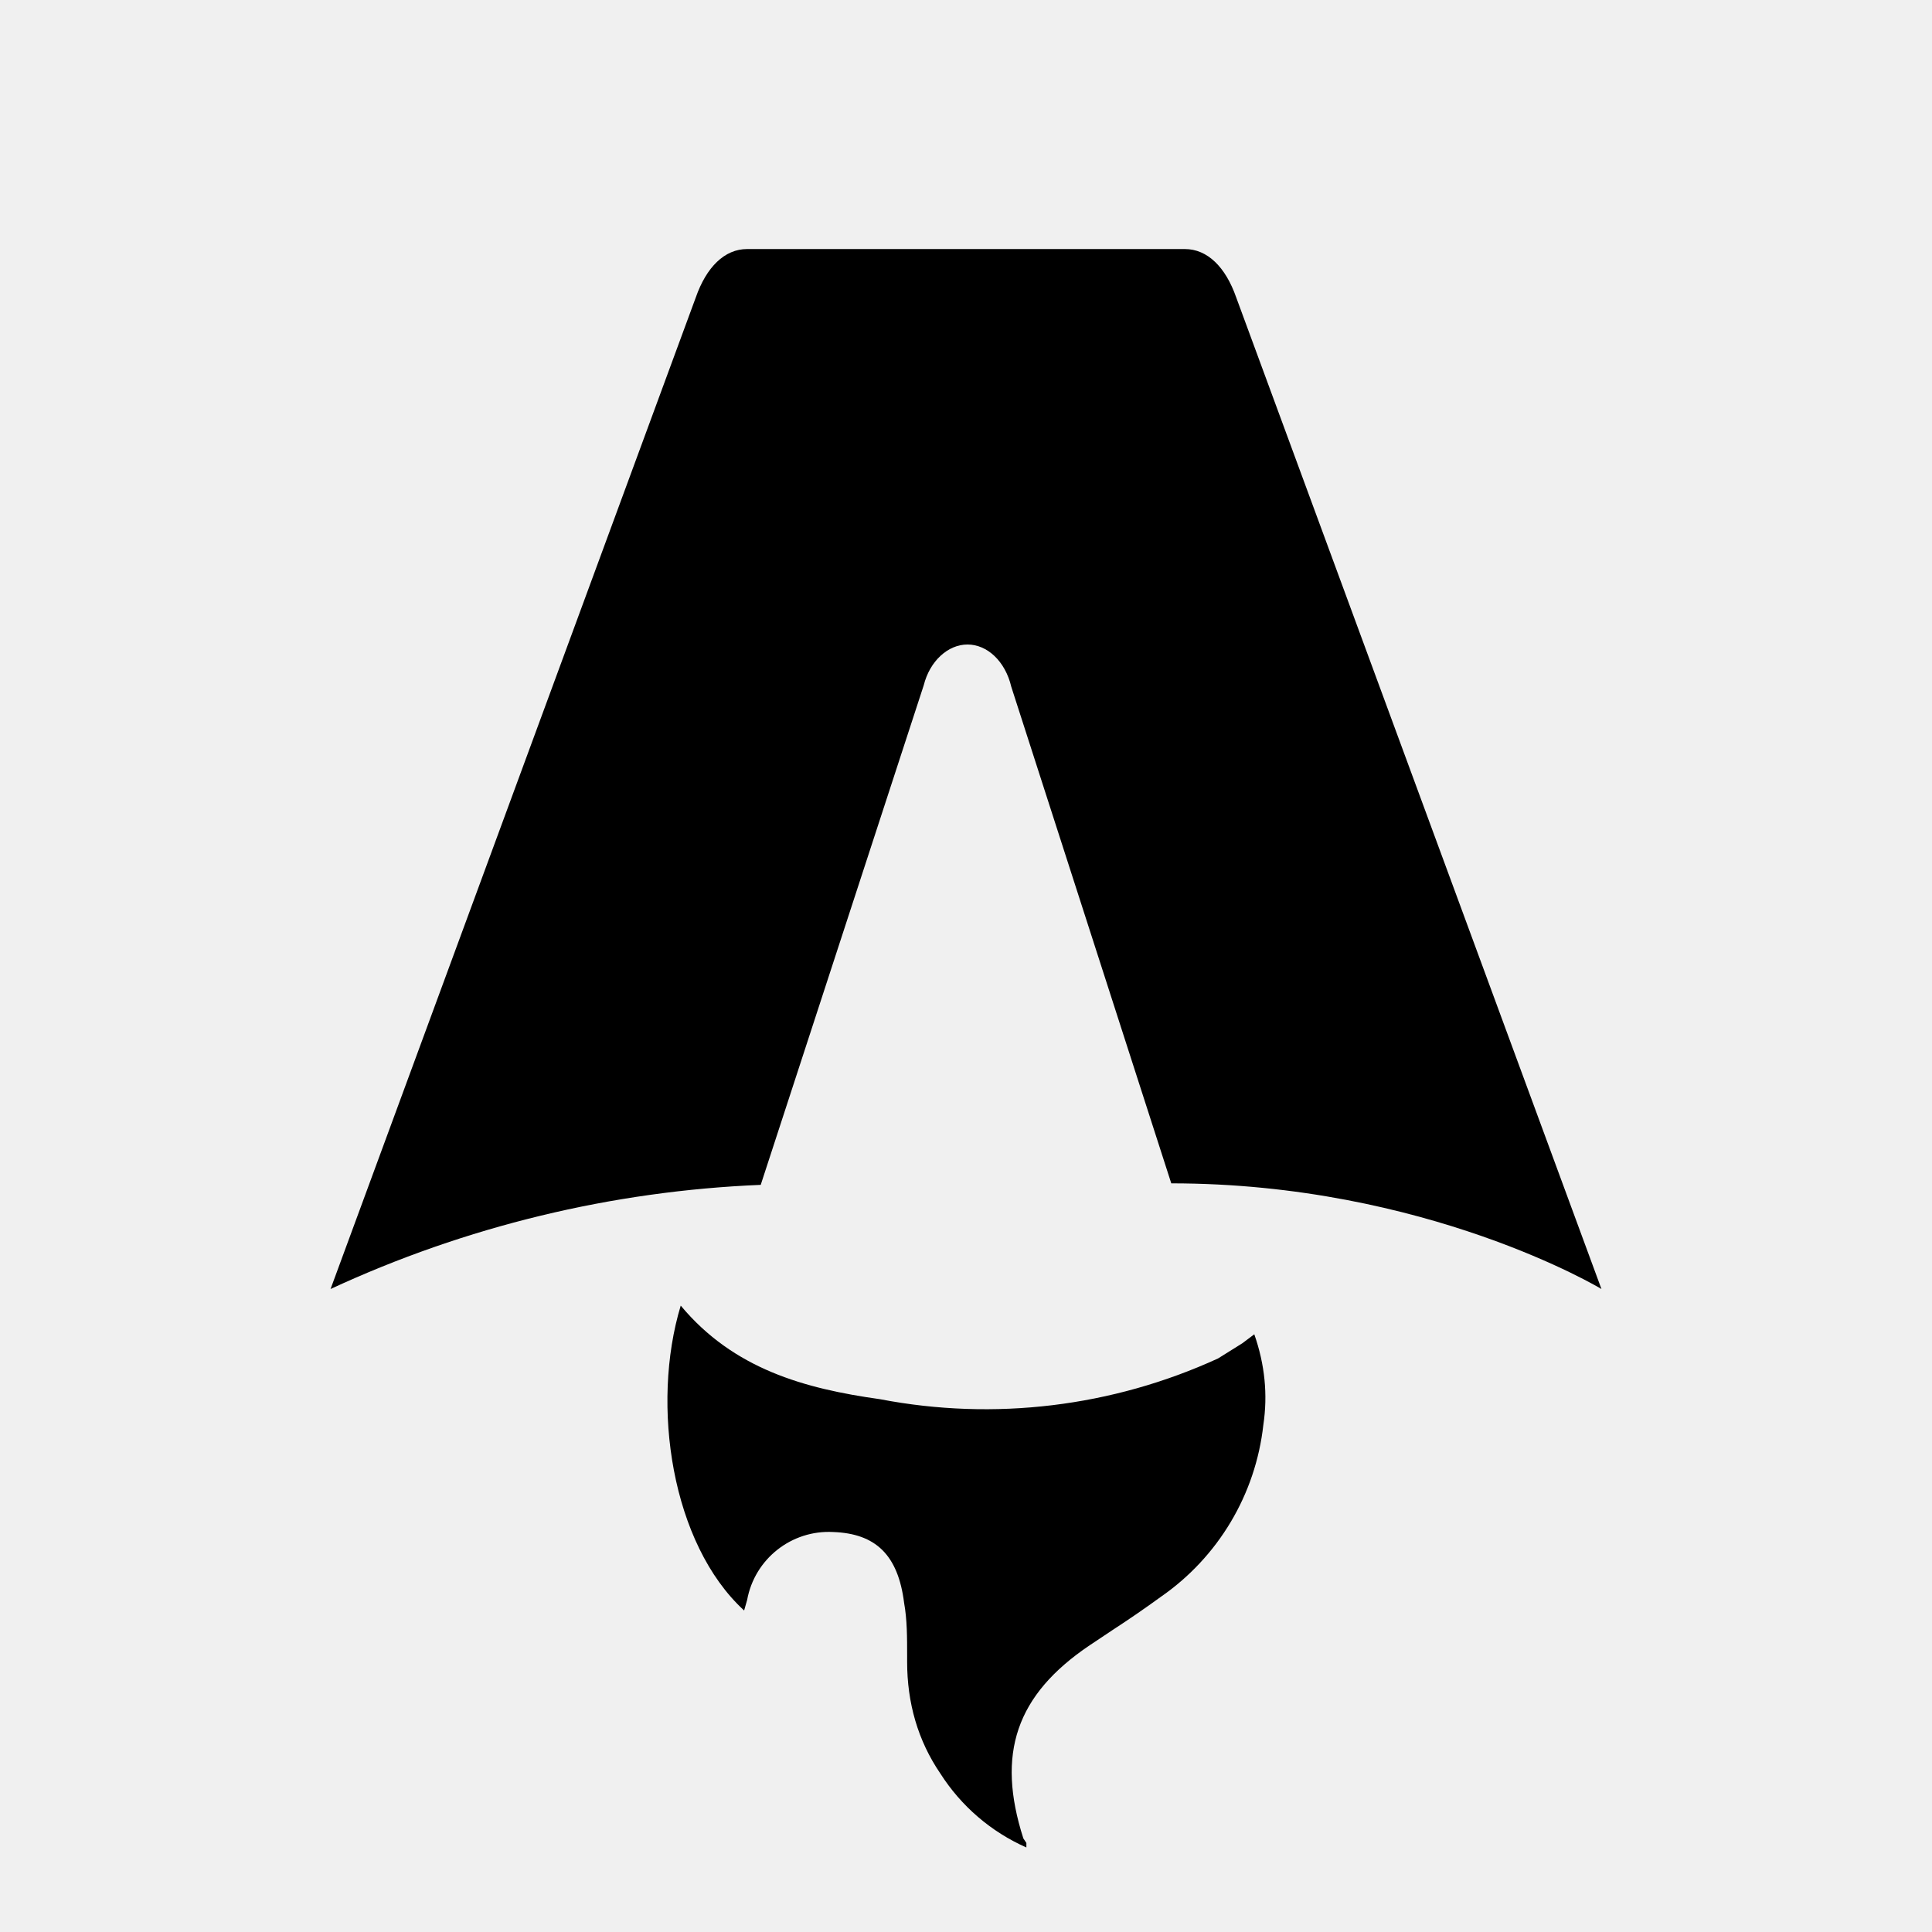
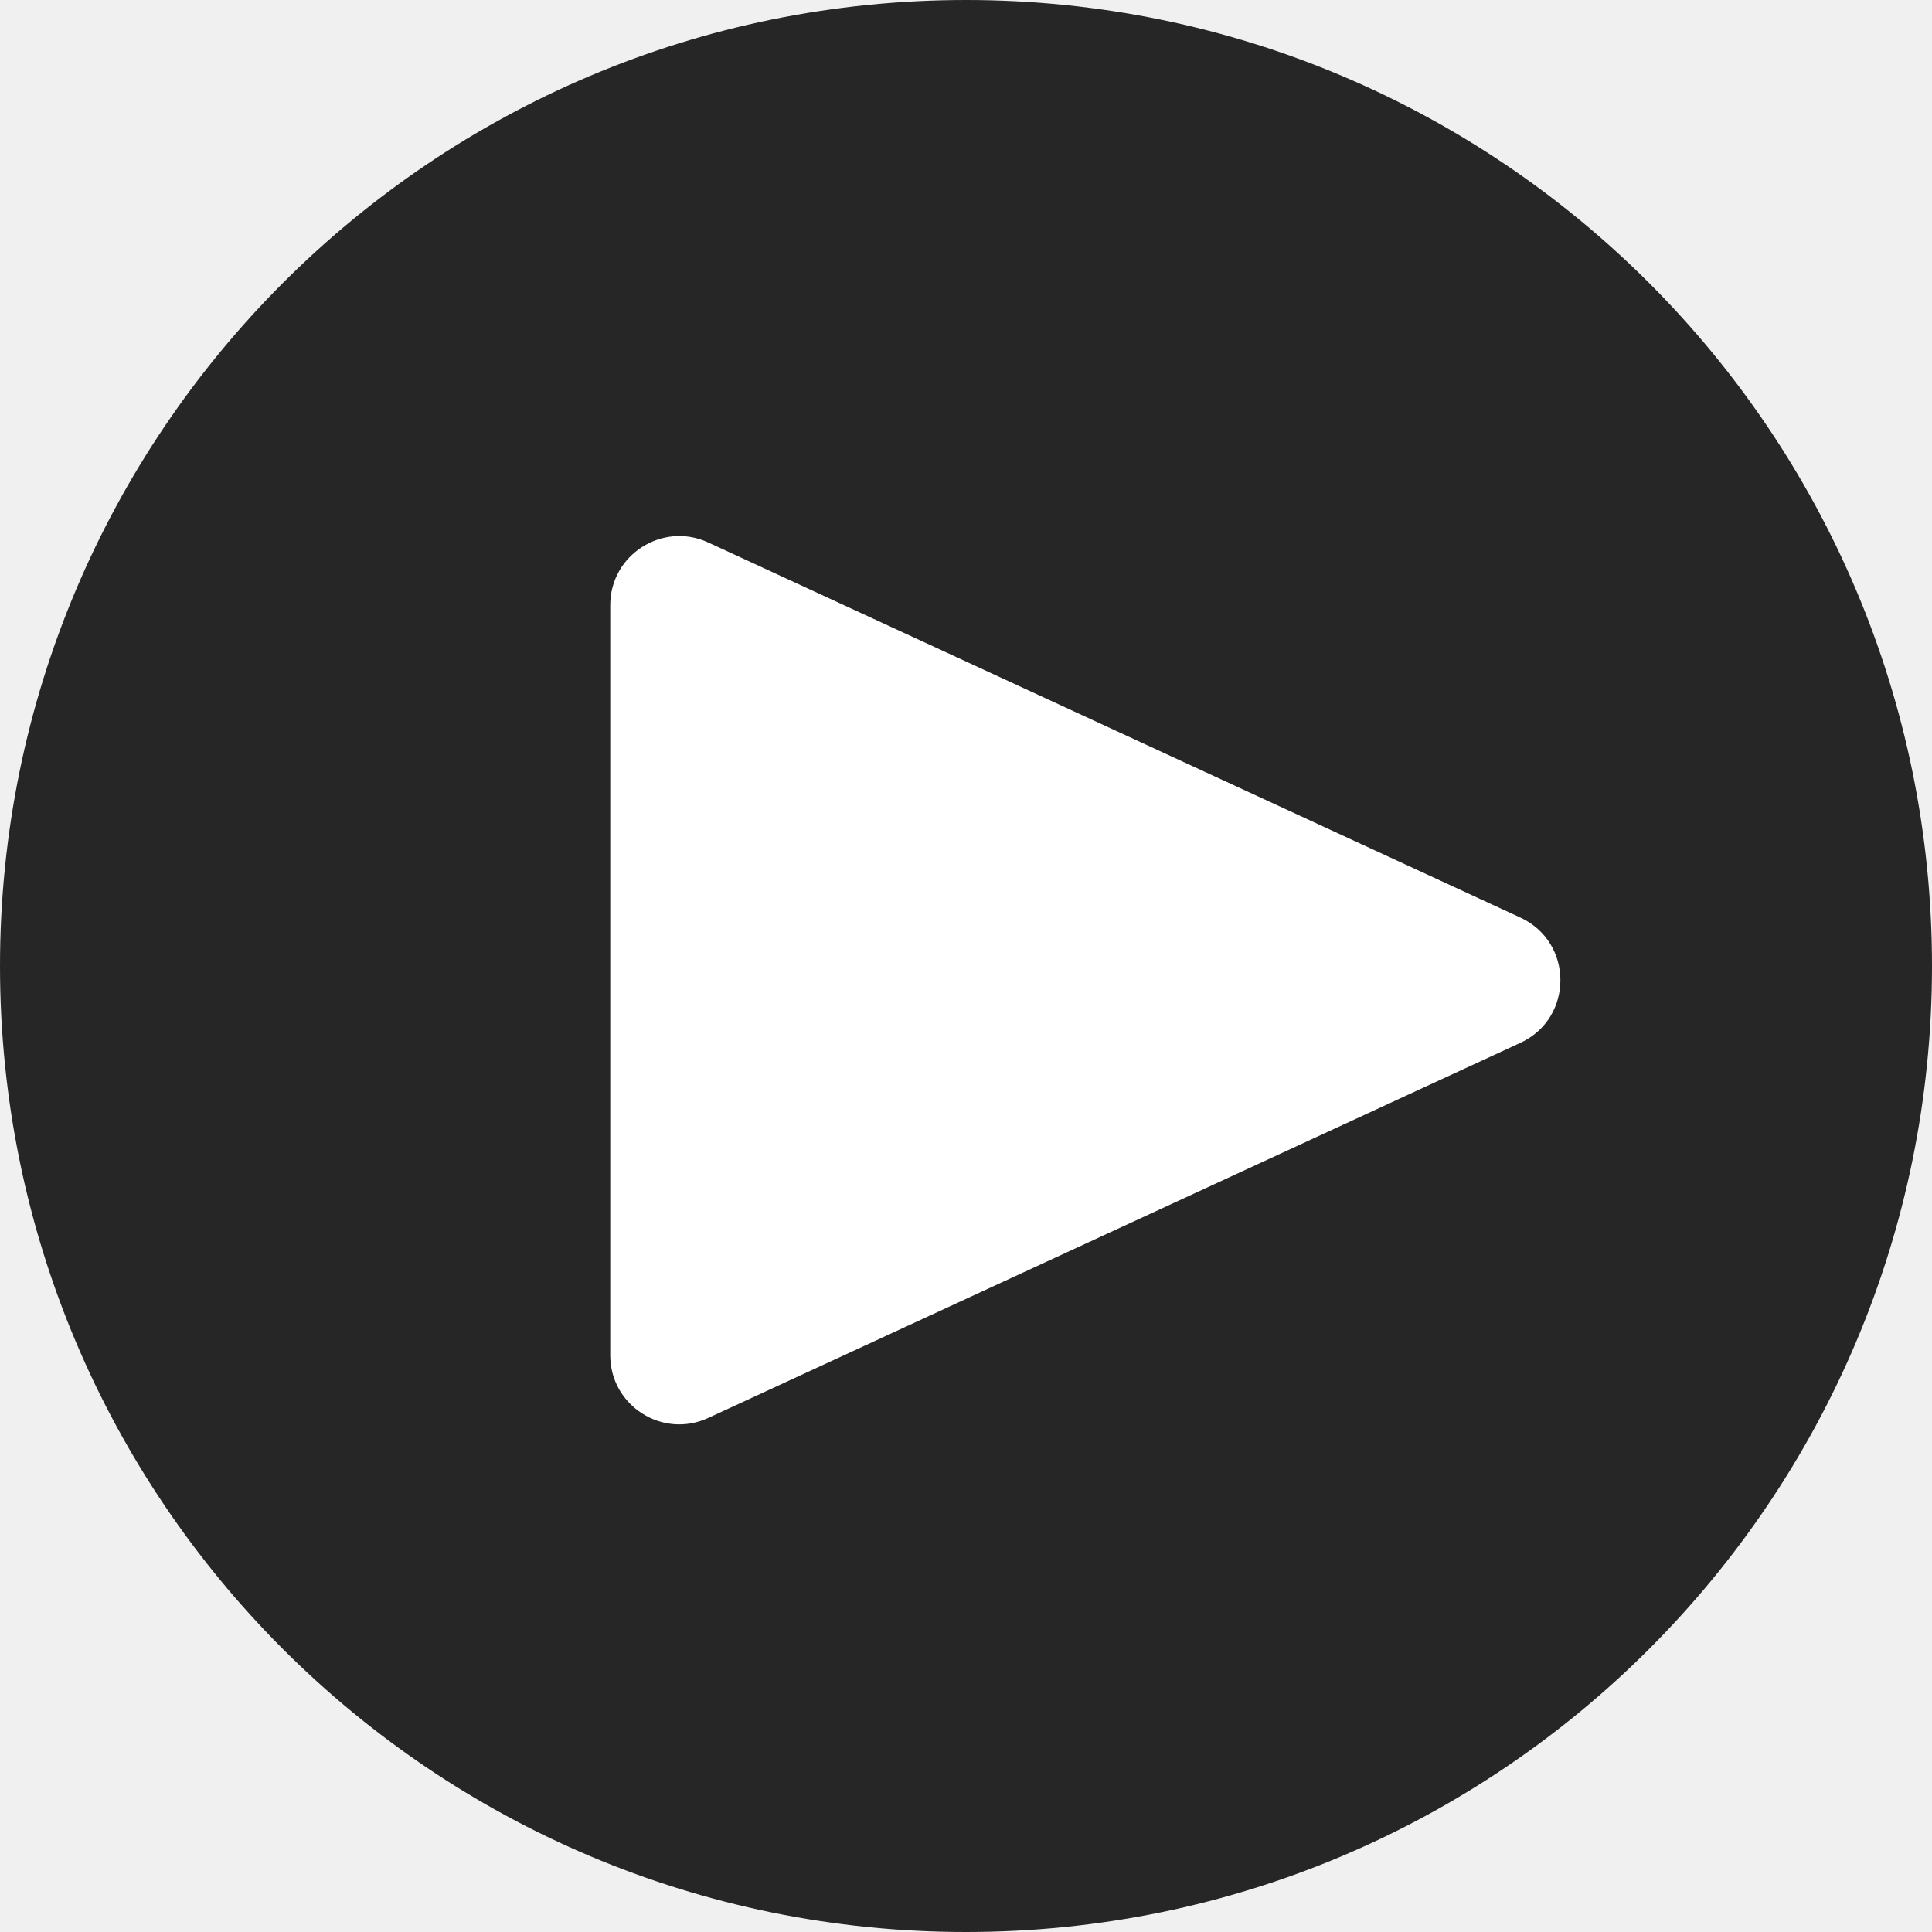
- <svg xmlns="http://www.w3.org/2000/svg" fill="none" viewBox="0 0 128 128">
-   <path d="M50.4 78.5a75.1 75.1 0 0 0-28.5 6.9l24.2-65.7c.7-2 1.9-3.2 3.4-3.2h29c1.5 0 2.7 1.2 3.4 3.2l24.2 65.7s-11.6-7-28.5-7L67 45.5c-.4-1.7-1.6-2.8-2.9-2.8-1.3 0-2.5 1.1-2.9 2.7L50.4 78.5Zm-1.1 28.2Zm-4.2-20.2c-2 6.6-.6 15.8 4.2 20.2a17.5 17.5 0 0 1 .2-.7 5.5 5.5 0 0 1 5.7-4.5c2.8.1 4.3 1.5 4.7 4.7.2 1.1.2 2.3.2 3.5v.4c0 2.7.7 5.2 2.2 7.4a13 13 0 0 0 5.7 4.9v-.3l-.2-.3c-1.8-5.6-.5-9.5 4.4-12.8l1.5-1a73 73 0 0 0 3.2-2.2 16 16 0 0 0 6.8-11.4c.3-2 .1-4-.6-6l-.8.6-1.6 1a37 37 0 0 1-22.4 2.7c-5-.7-9.7-2-13.2-6.2Z" />
-   <style>
-         path { fill: #000; }
-         @media (prefers-color-scheme: dark) {
-             path { fill: #FFF; }
-         }
-     </style>
+ <svg xmlns="http://www.w3.org/2000/svg" width="14" height="14" viewBox="0 0 14 14" fill="none">
+   <circle cx="7" cy="7" r="7" fill="#262626" />
+   <path d="M11.017 6.649C11.404 6.828 11.404 7.378 11.017 7.557L5.132 10.275C4.801 10.428 4.422 10.186 4.422 9.821L4.422 4.385C4.422 4.02 4.801 3.778 5.132 3.931L11.017 6.649Z" fill="white" />
</svg>
